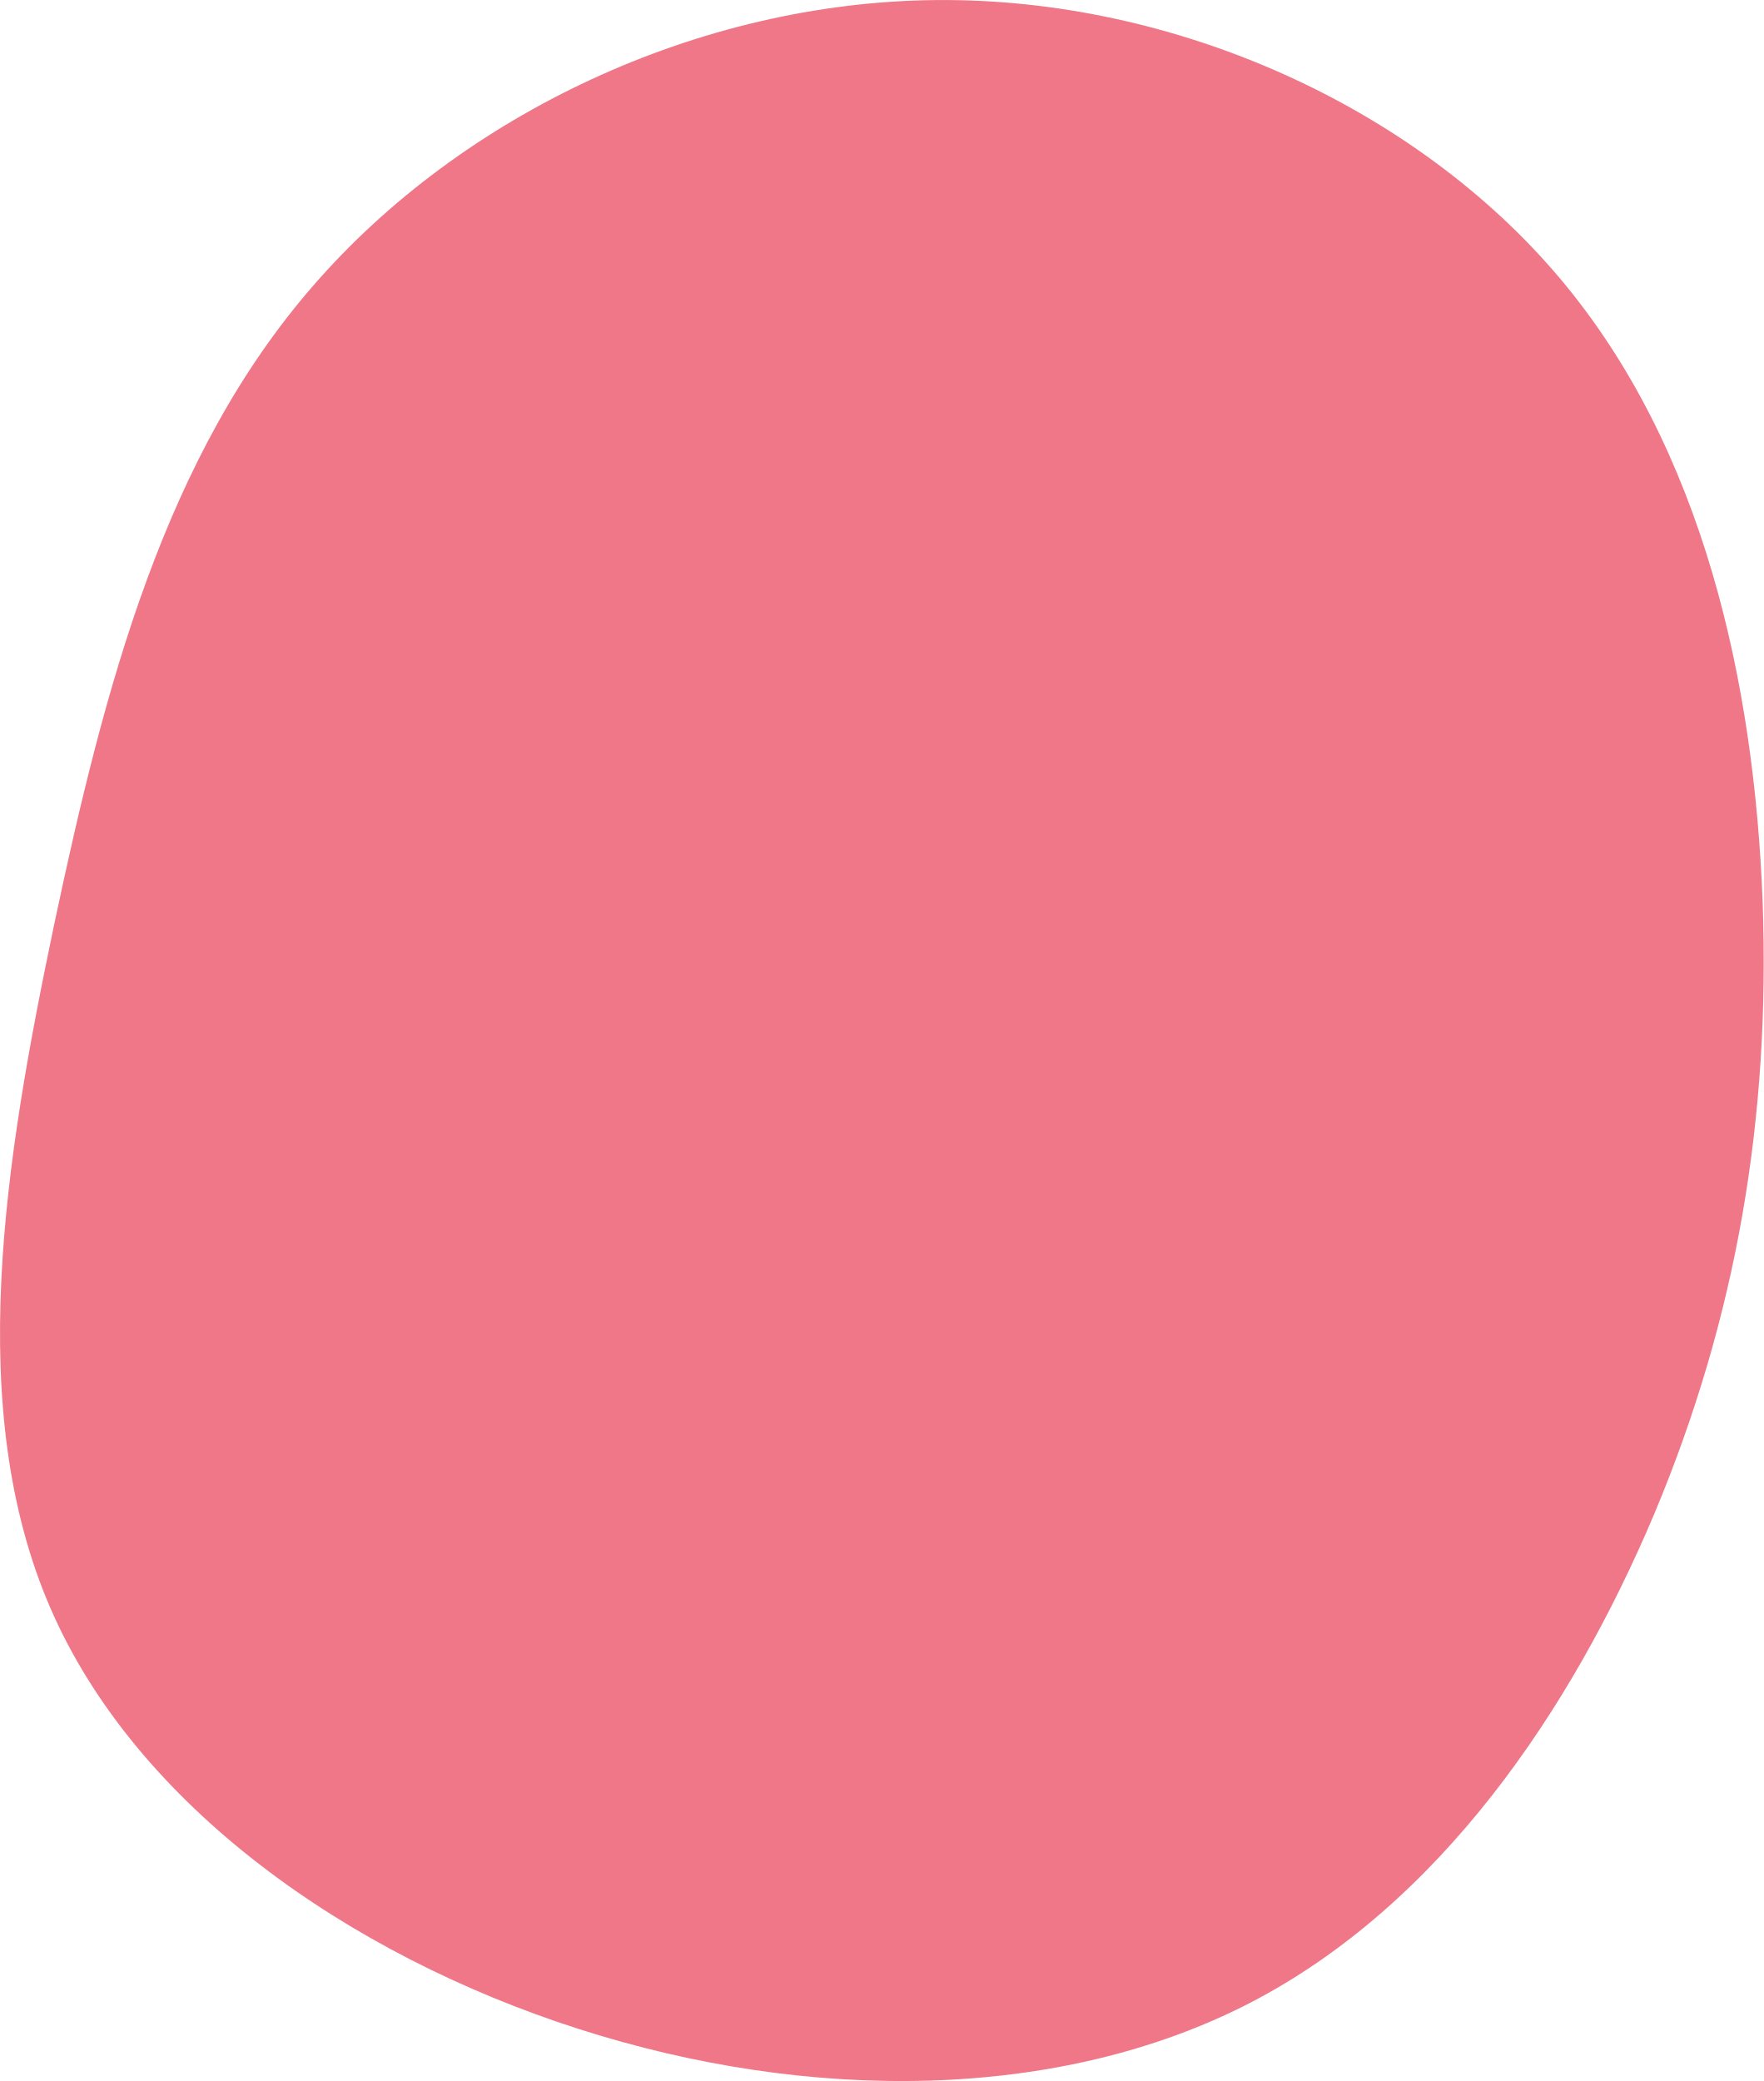
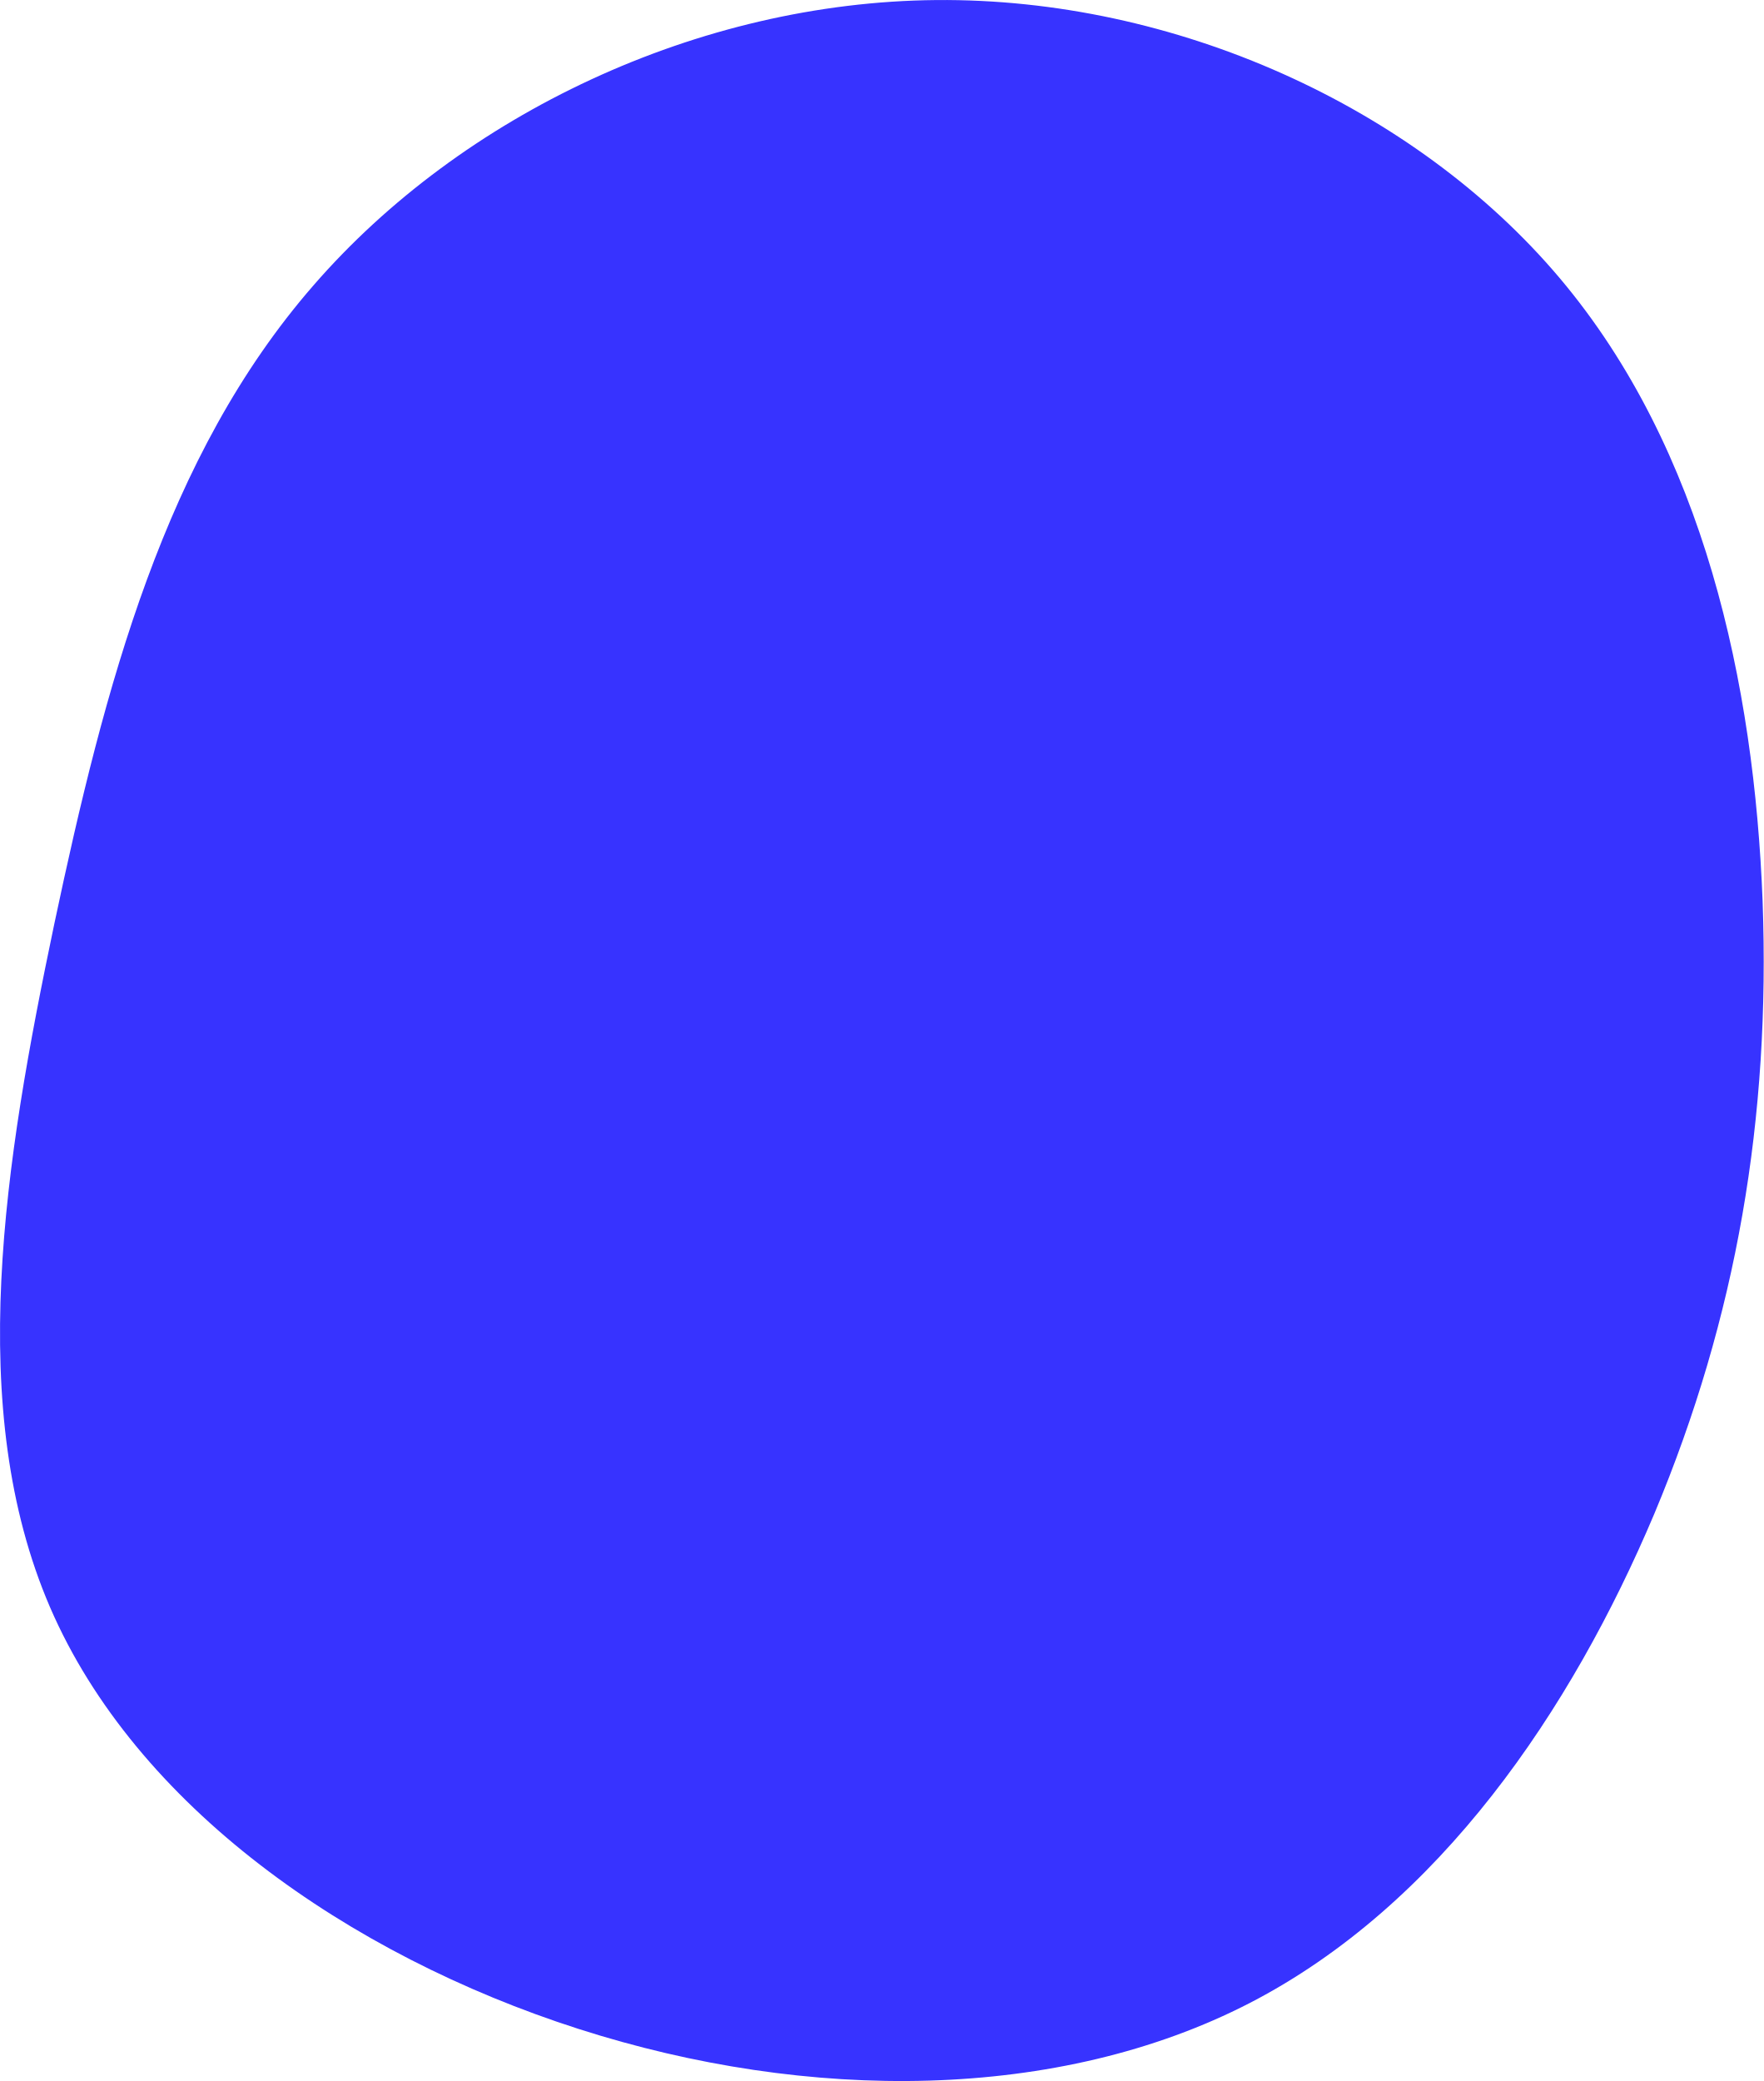
<svg xmlns="http://www.w3.org/2000/svg" id="visual" version="1.1" viewBox="282.23 102.03 335.53 395.93">
  <g transform="translate(460.0541 306.0391)">
-     <path d="M118.9 -151.1C146.4 -118.5 155.9 -73.8 157.5 -32.6C159 8.7 152.6 46.5 136.9 84C121.1 121.4 96.1 158.4 59.9 177.1C23.6 195.8 -23.9 196.1 -67.8 182C-111.7 167.9 -152 139.5 -168.3 101.8C-184.6 64 -177 17.1 -167.5 -28.2C-157.9 -73.5 -146.5 -117.2 -118.2 -149.7C-90 -182.2 -45 -203.6 0.3 -204C45.6 -204.4 91.3 -183.8 118.9 -151.1" fill="#ef7787" />
+     <path d="M118.9 -151.1C146.4 -118.5 155.9 -73.8 157.5 -32.6C159 8.7 152.6 46.5 136.9 84C121.1 121.4 96.1 158.4 59.9 177.1C23.6 195.8 -23.9 196.1 -67.8 182C-111.7 167.9 -152 139.5 -168.3 101.8C-184.6 64 -177 17.1 -167.5 -28.2C-157.9 -73.5 -146.5 -117.2 -118.2 -149.7C-90 -182.2 -45 -203.6 0.3 -204C45.6 -204.4 91.3 -183.8 118.9 -151.1" fill="#3733ff" />
  </g>
</svg>
